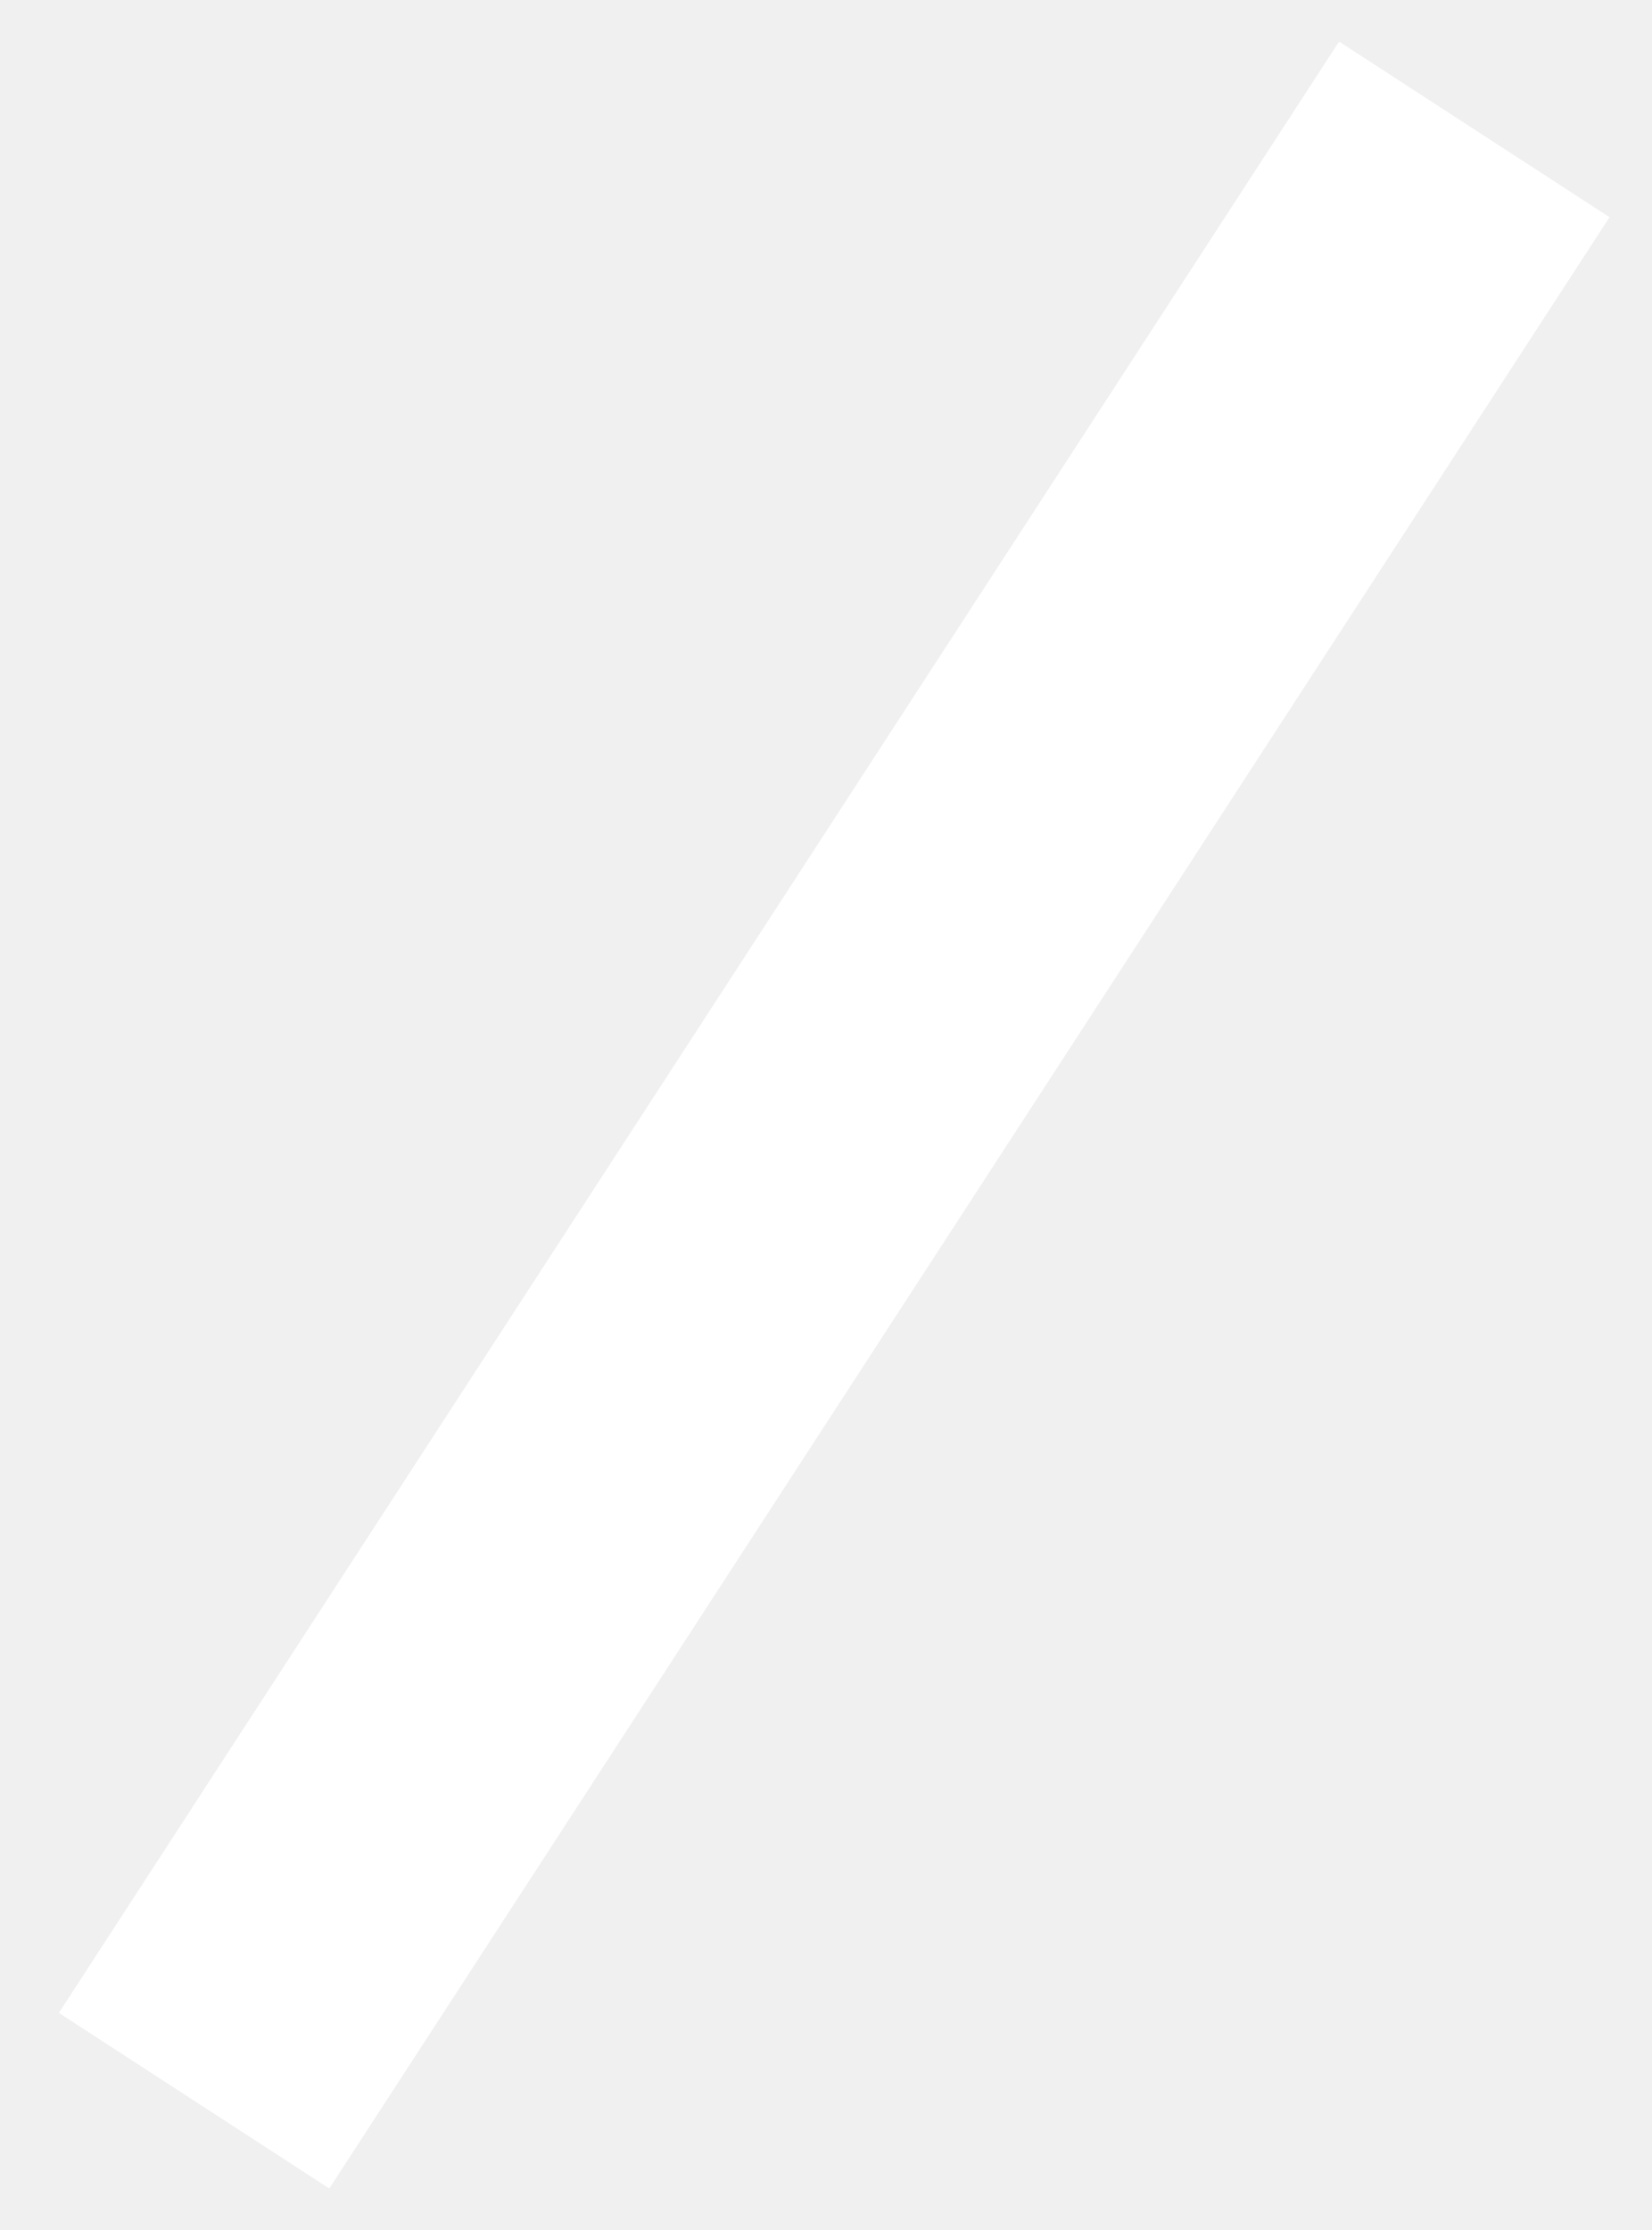
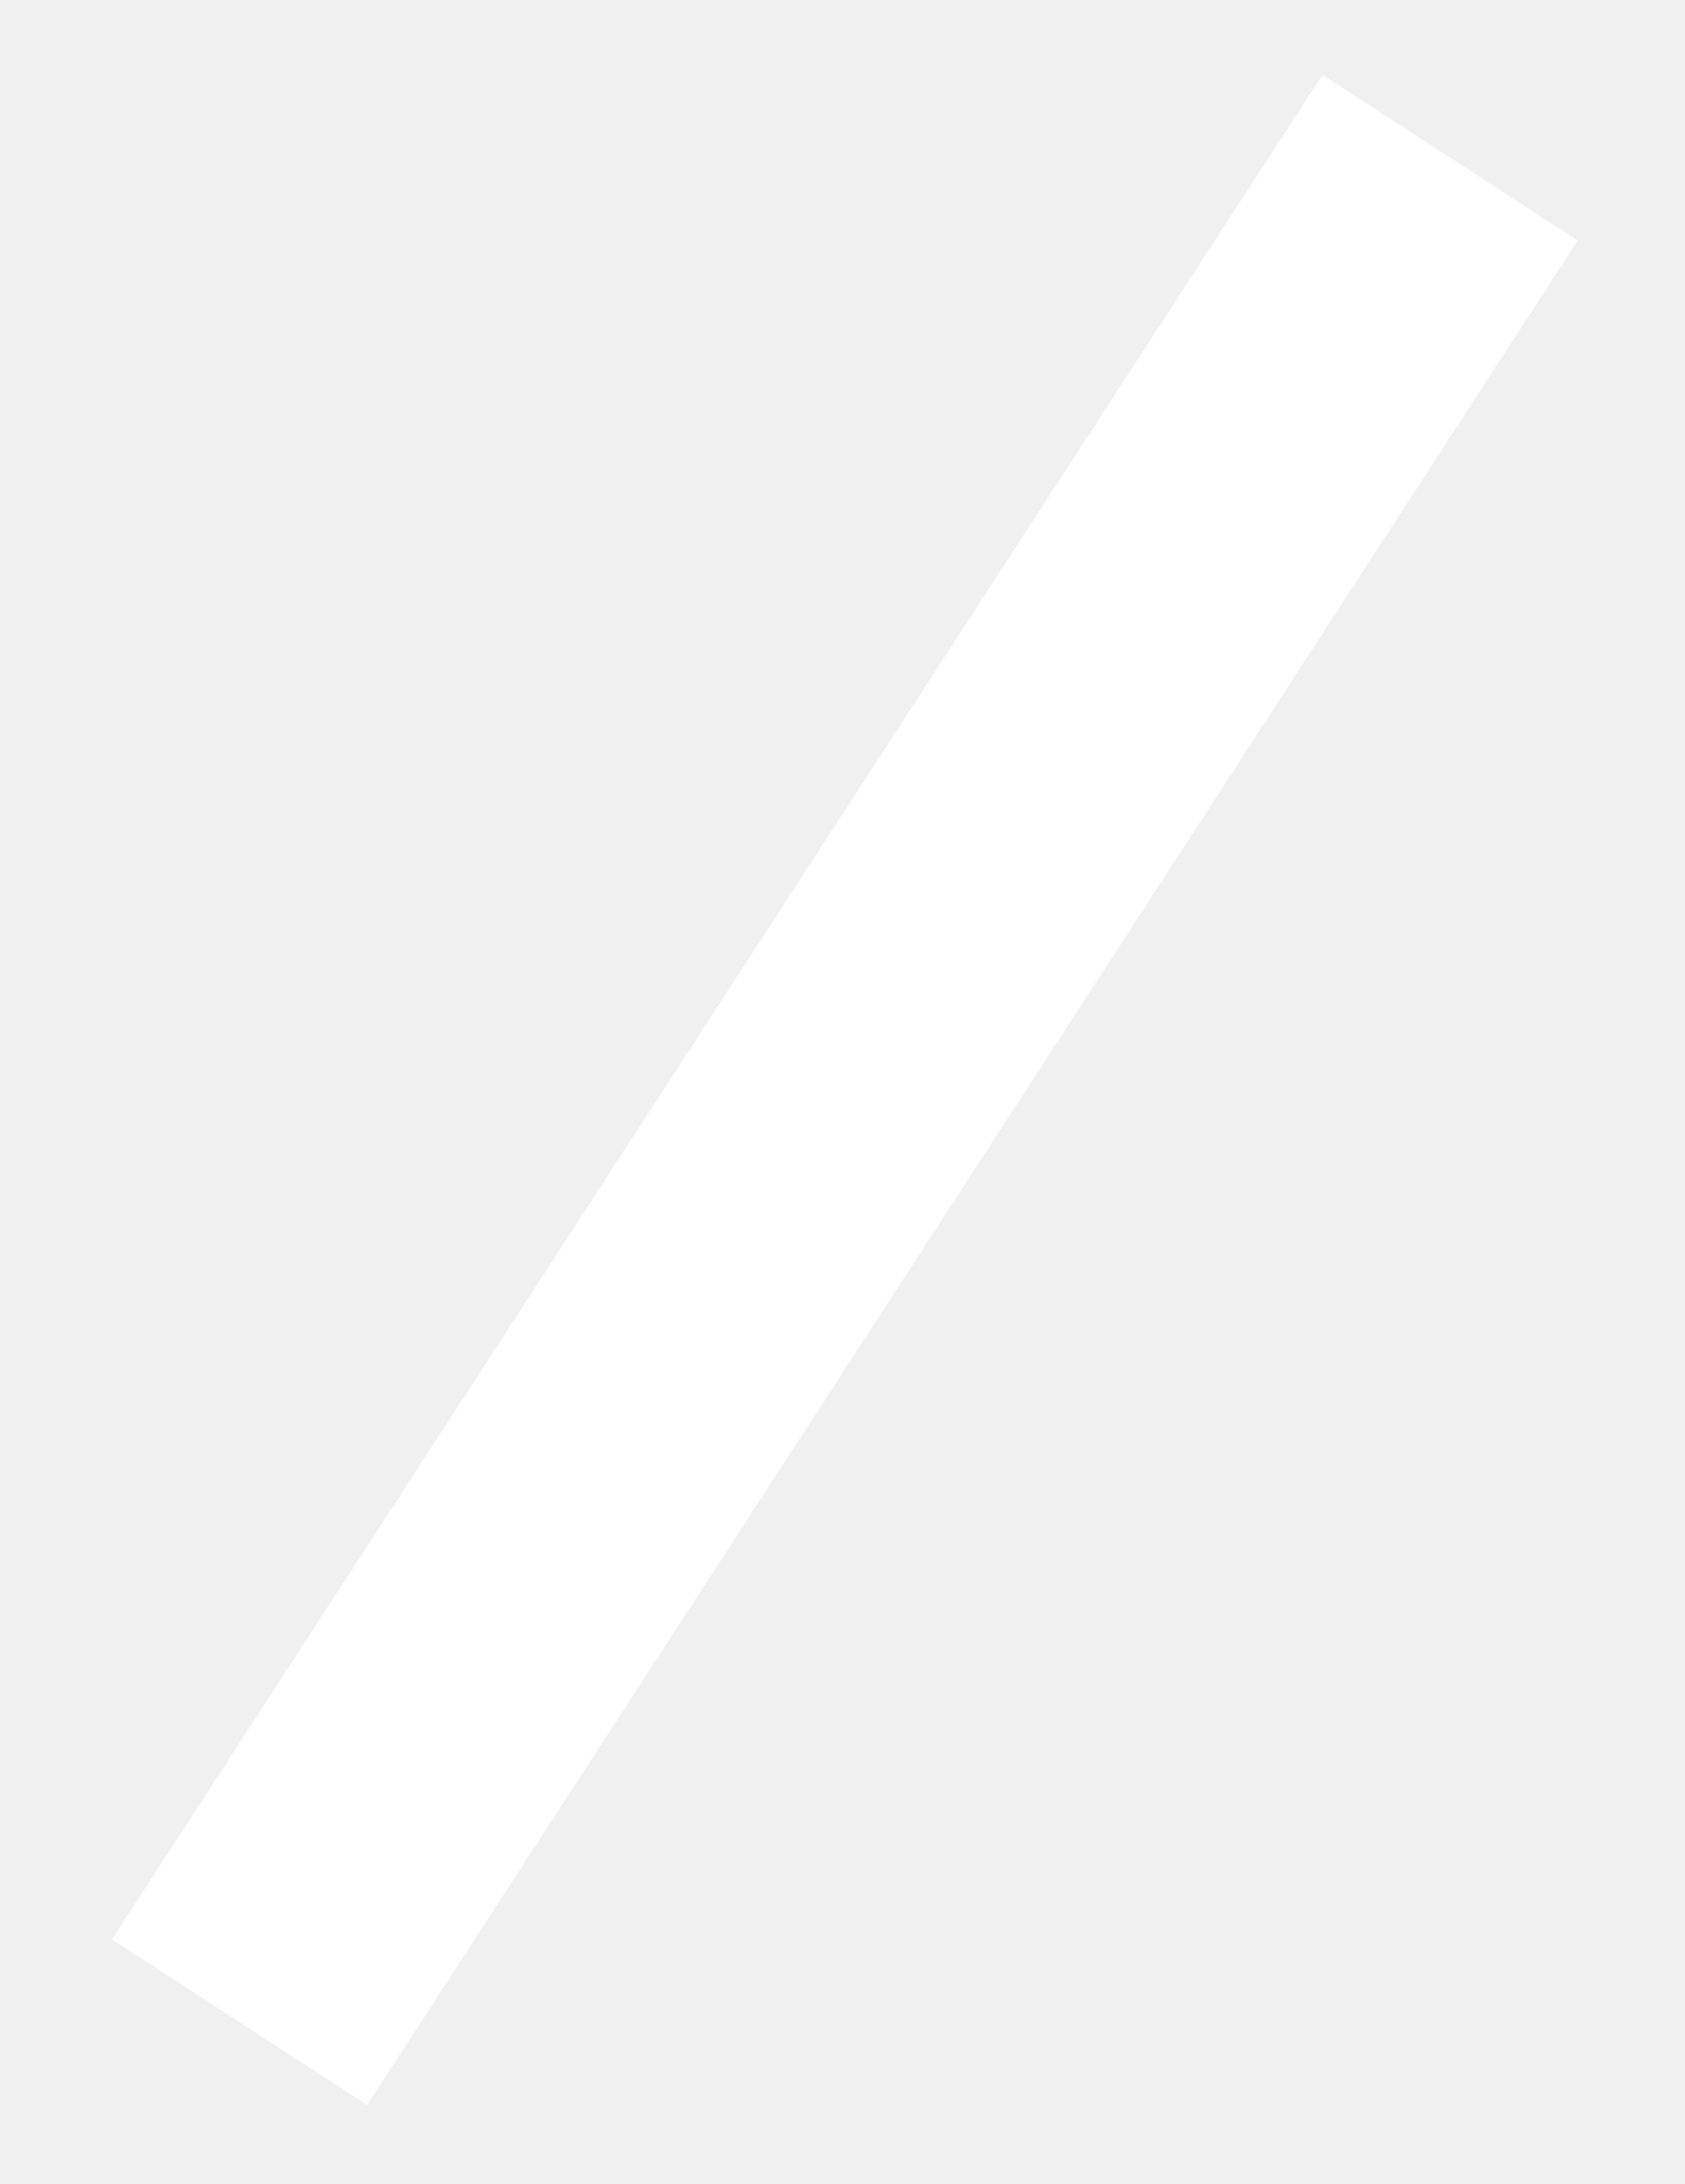
- <svg xmlns="http://www.w3.org/2000/svg" width="20px" height="27px" viewBox="0 0 20 27" version="1.1">
-   <defs />
-   <g id="Page-3" stroke="none" stroke-width="1" fill="none" fill-rule="evenodd">
-     <g id="Desktop-HD" transform="translate(-26, -25)" fill="#FFFFFF">
+ <svg xmlns="http://www.w3.org/2000/svg" version="1.1" id="Layer_1" x="0px" y="0px" viewBox="0 0 21.6 28" style="enable-background:new 0 0 21.6 28;" xml:space="preserve">
+   <style type="text/css">
+ 	.st0{fill:#FFFFFF;}
+ </style>
+   <g id="Page-3">
+     <g id="Desktop-HD" transform="translate(-26, -25)">
      <g id="Group-2" transform="translate(26, 25)">
-         <rect id="brand-bar" transform="translate(10.1001, 13.5) rotate(213) translate(-10.1001, -13.5) " x="8.148" y="-0.73" width="3.904" height="28.459" />
+         <rect id="brand-bar" x="-3.4" y="12" transform="matrix(0.5446 -0.8387 0.8387 0.5446 -6.7767 15.476)" class="st0" width="28.5" height="3.9" />
      </g>
    </g>
  </g>
</svg>
